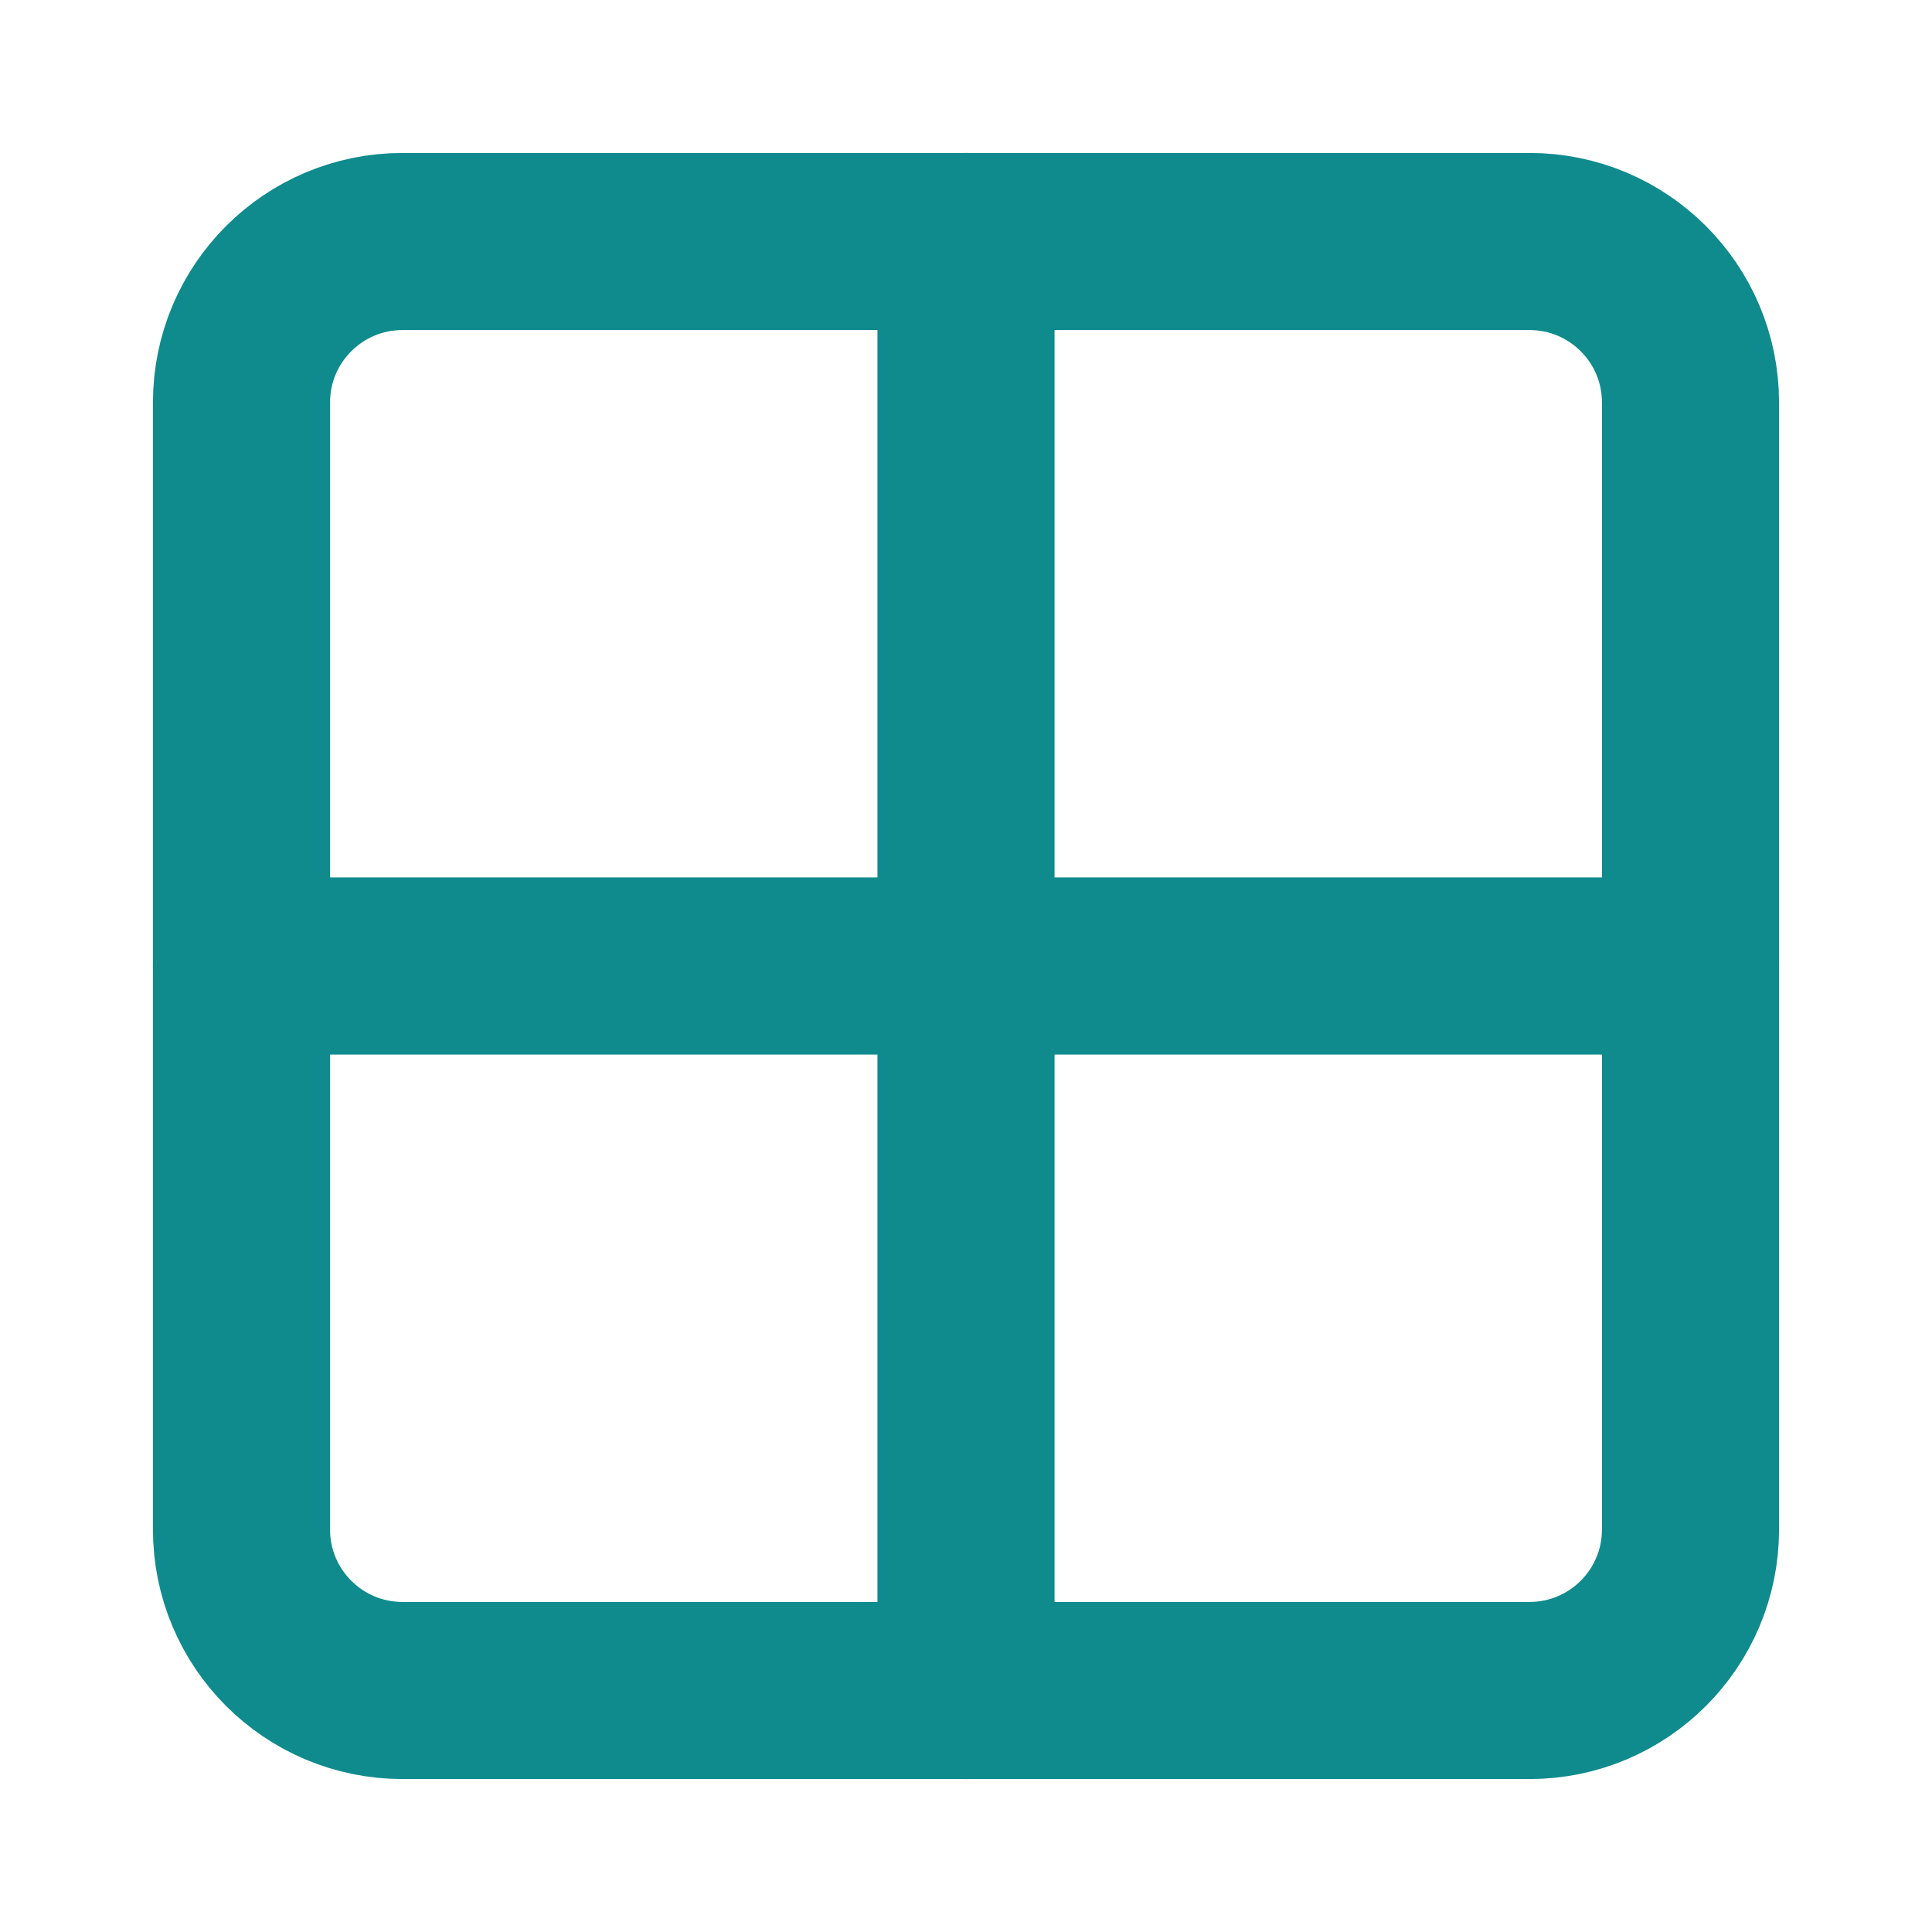
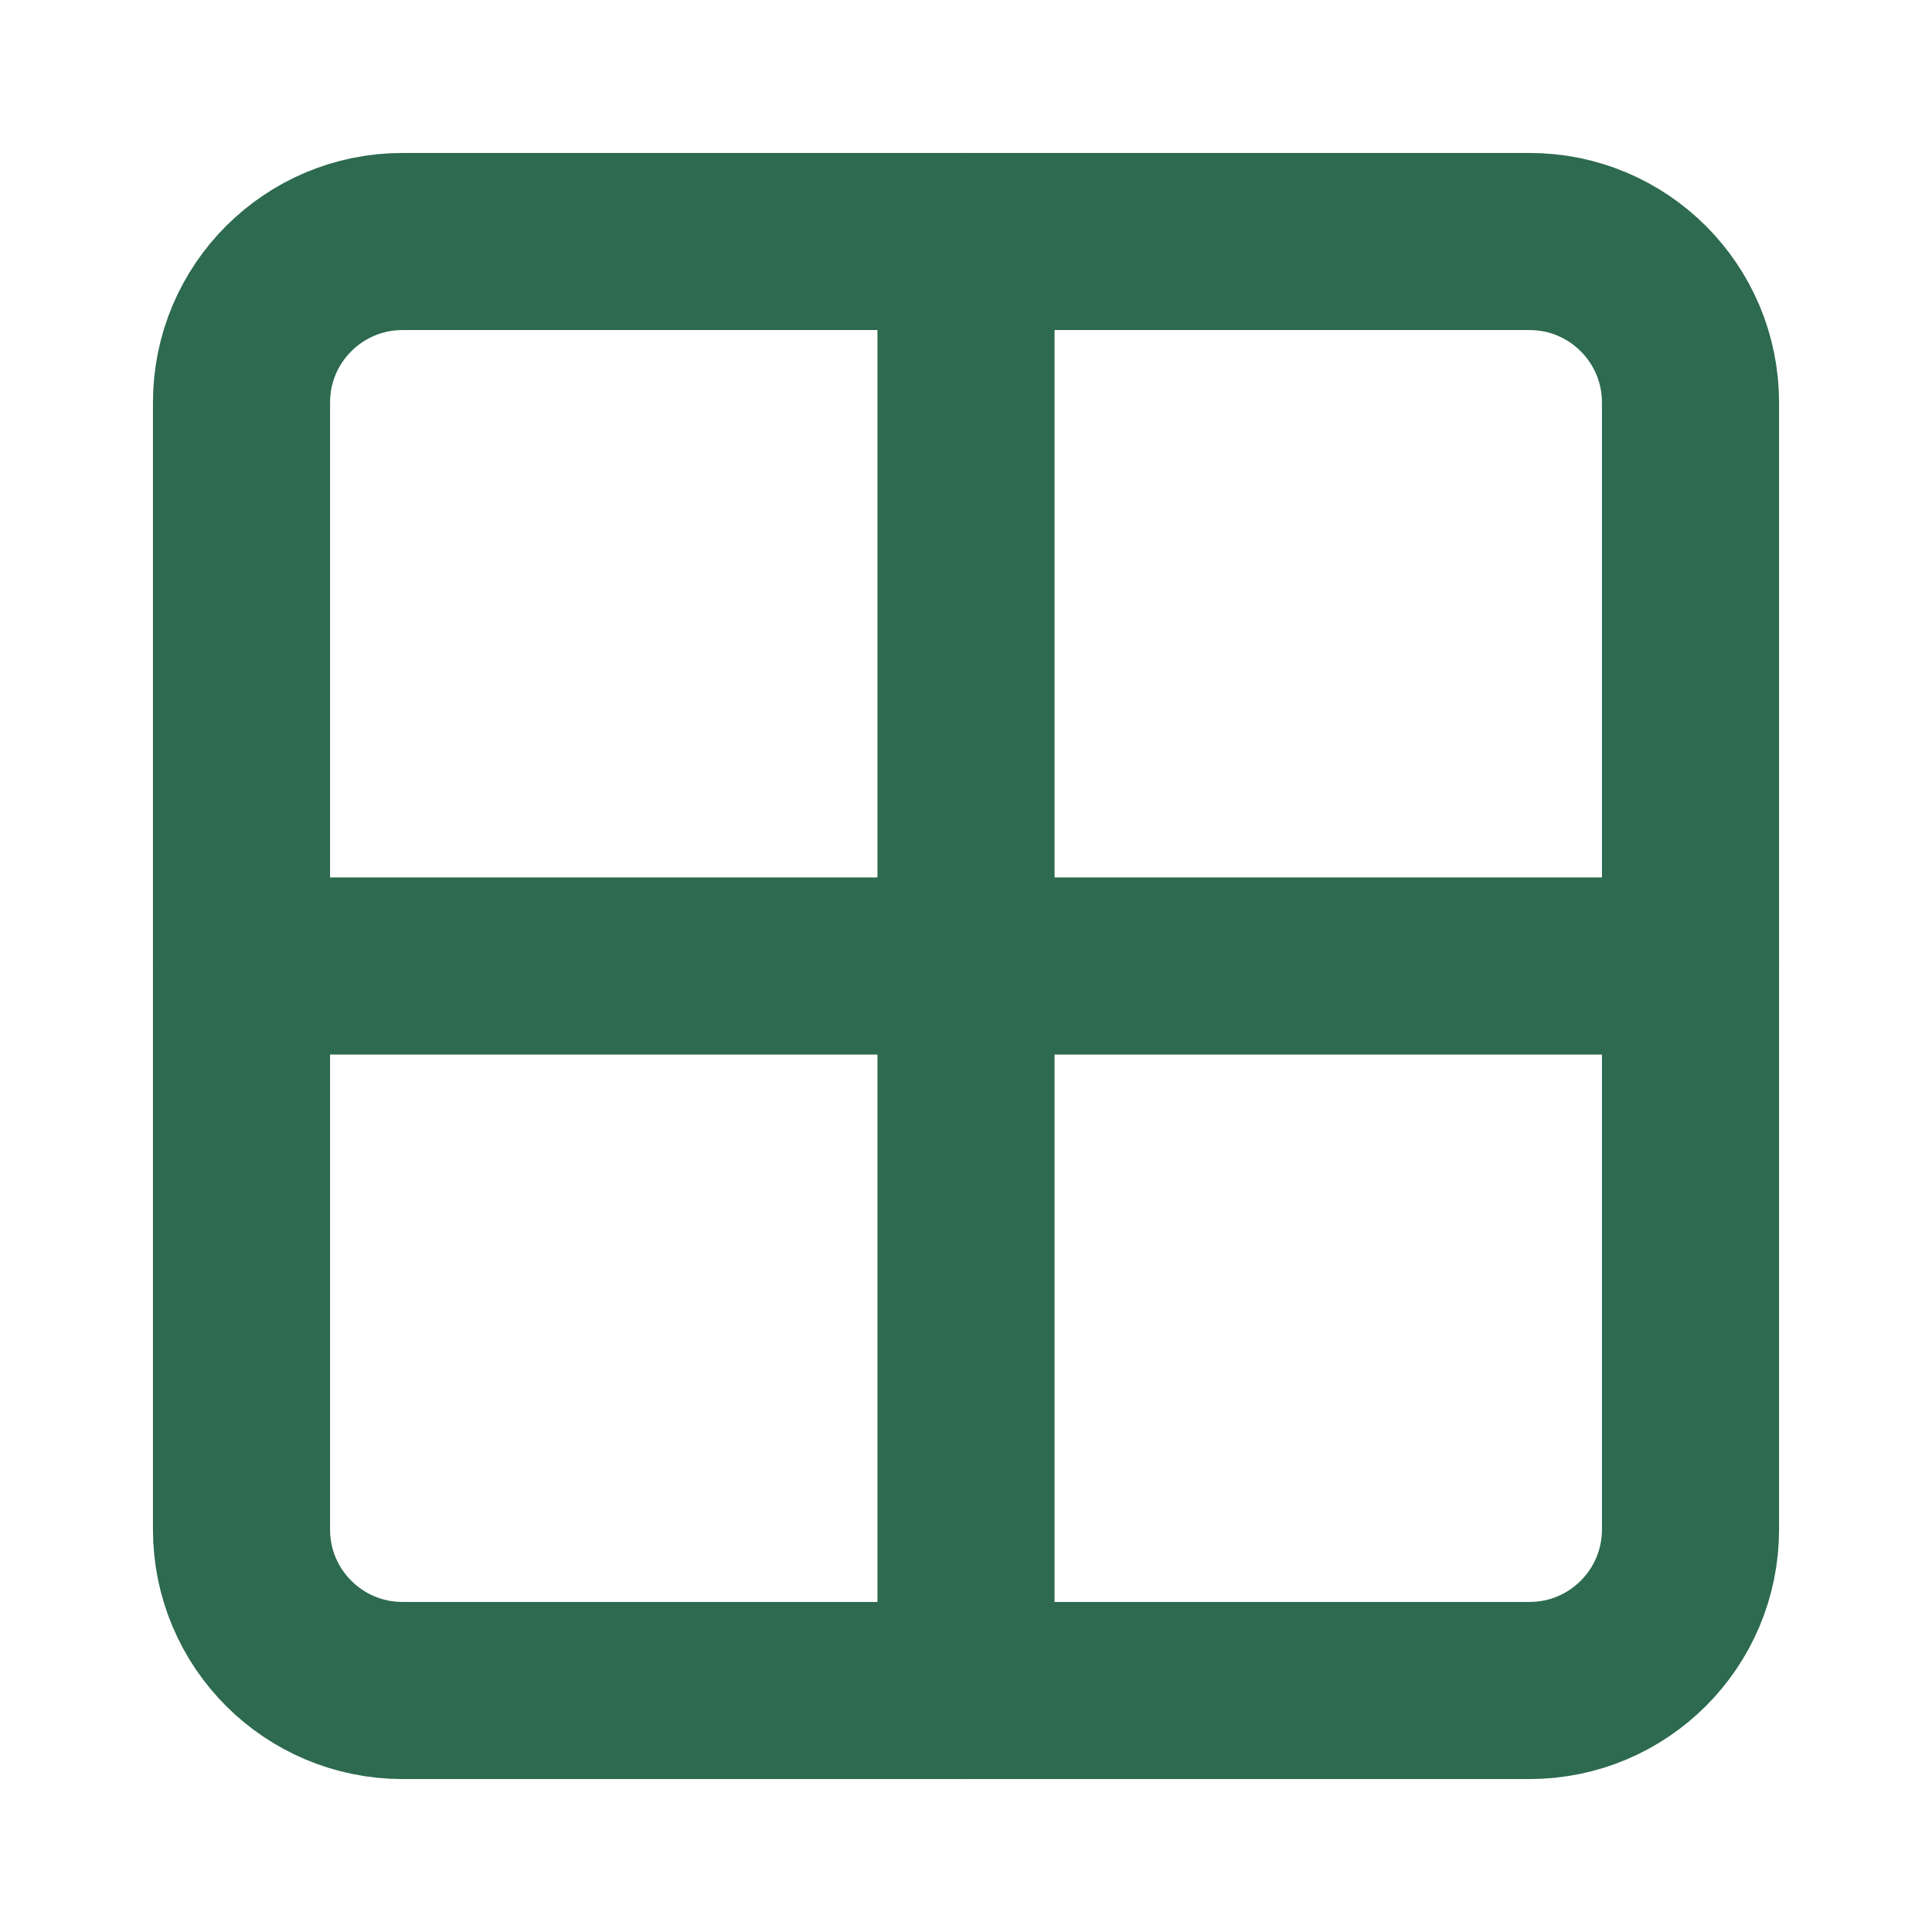
- <svg xmlns="http://www.w3.org/2000/svg" width="24" height="24" viewBox="0 0 24 24" fill="none" stroke="#0F8B8D" stroke-width="2.2" stroke-linecap="round" stroke-linejoin="round">
+ <svg xmlns="http://www.w3.org/2000/svg" width="24" height="24" viewBox="0 0 24 24" fill="none" stroke="#2D6A4F" stroke-width="2.2" stroke-linecap="round" stroke-linejoin="round">
  <rect x="3" y="3" width="18" height="18" rx="2" />
  <line x1="12" y1="3" x2="12" y2="21" />
  <line x1="3" y1="12" x2="21" y2="12" />
</svg>
